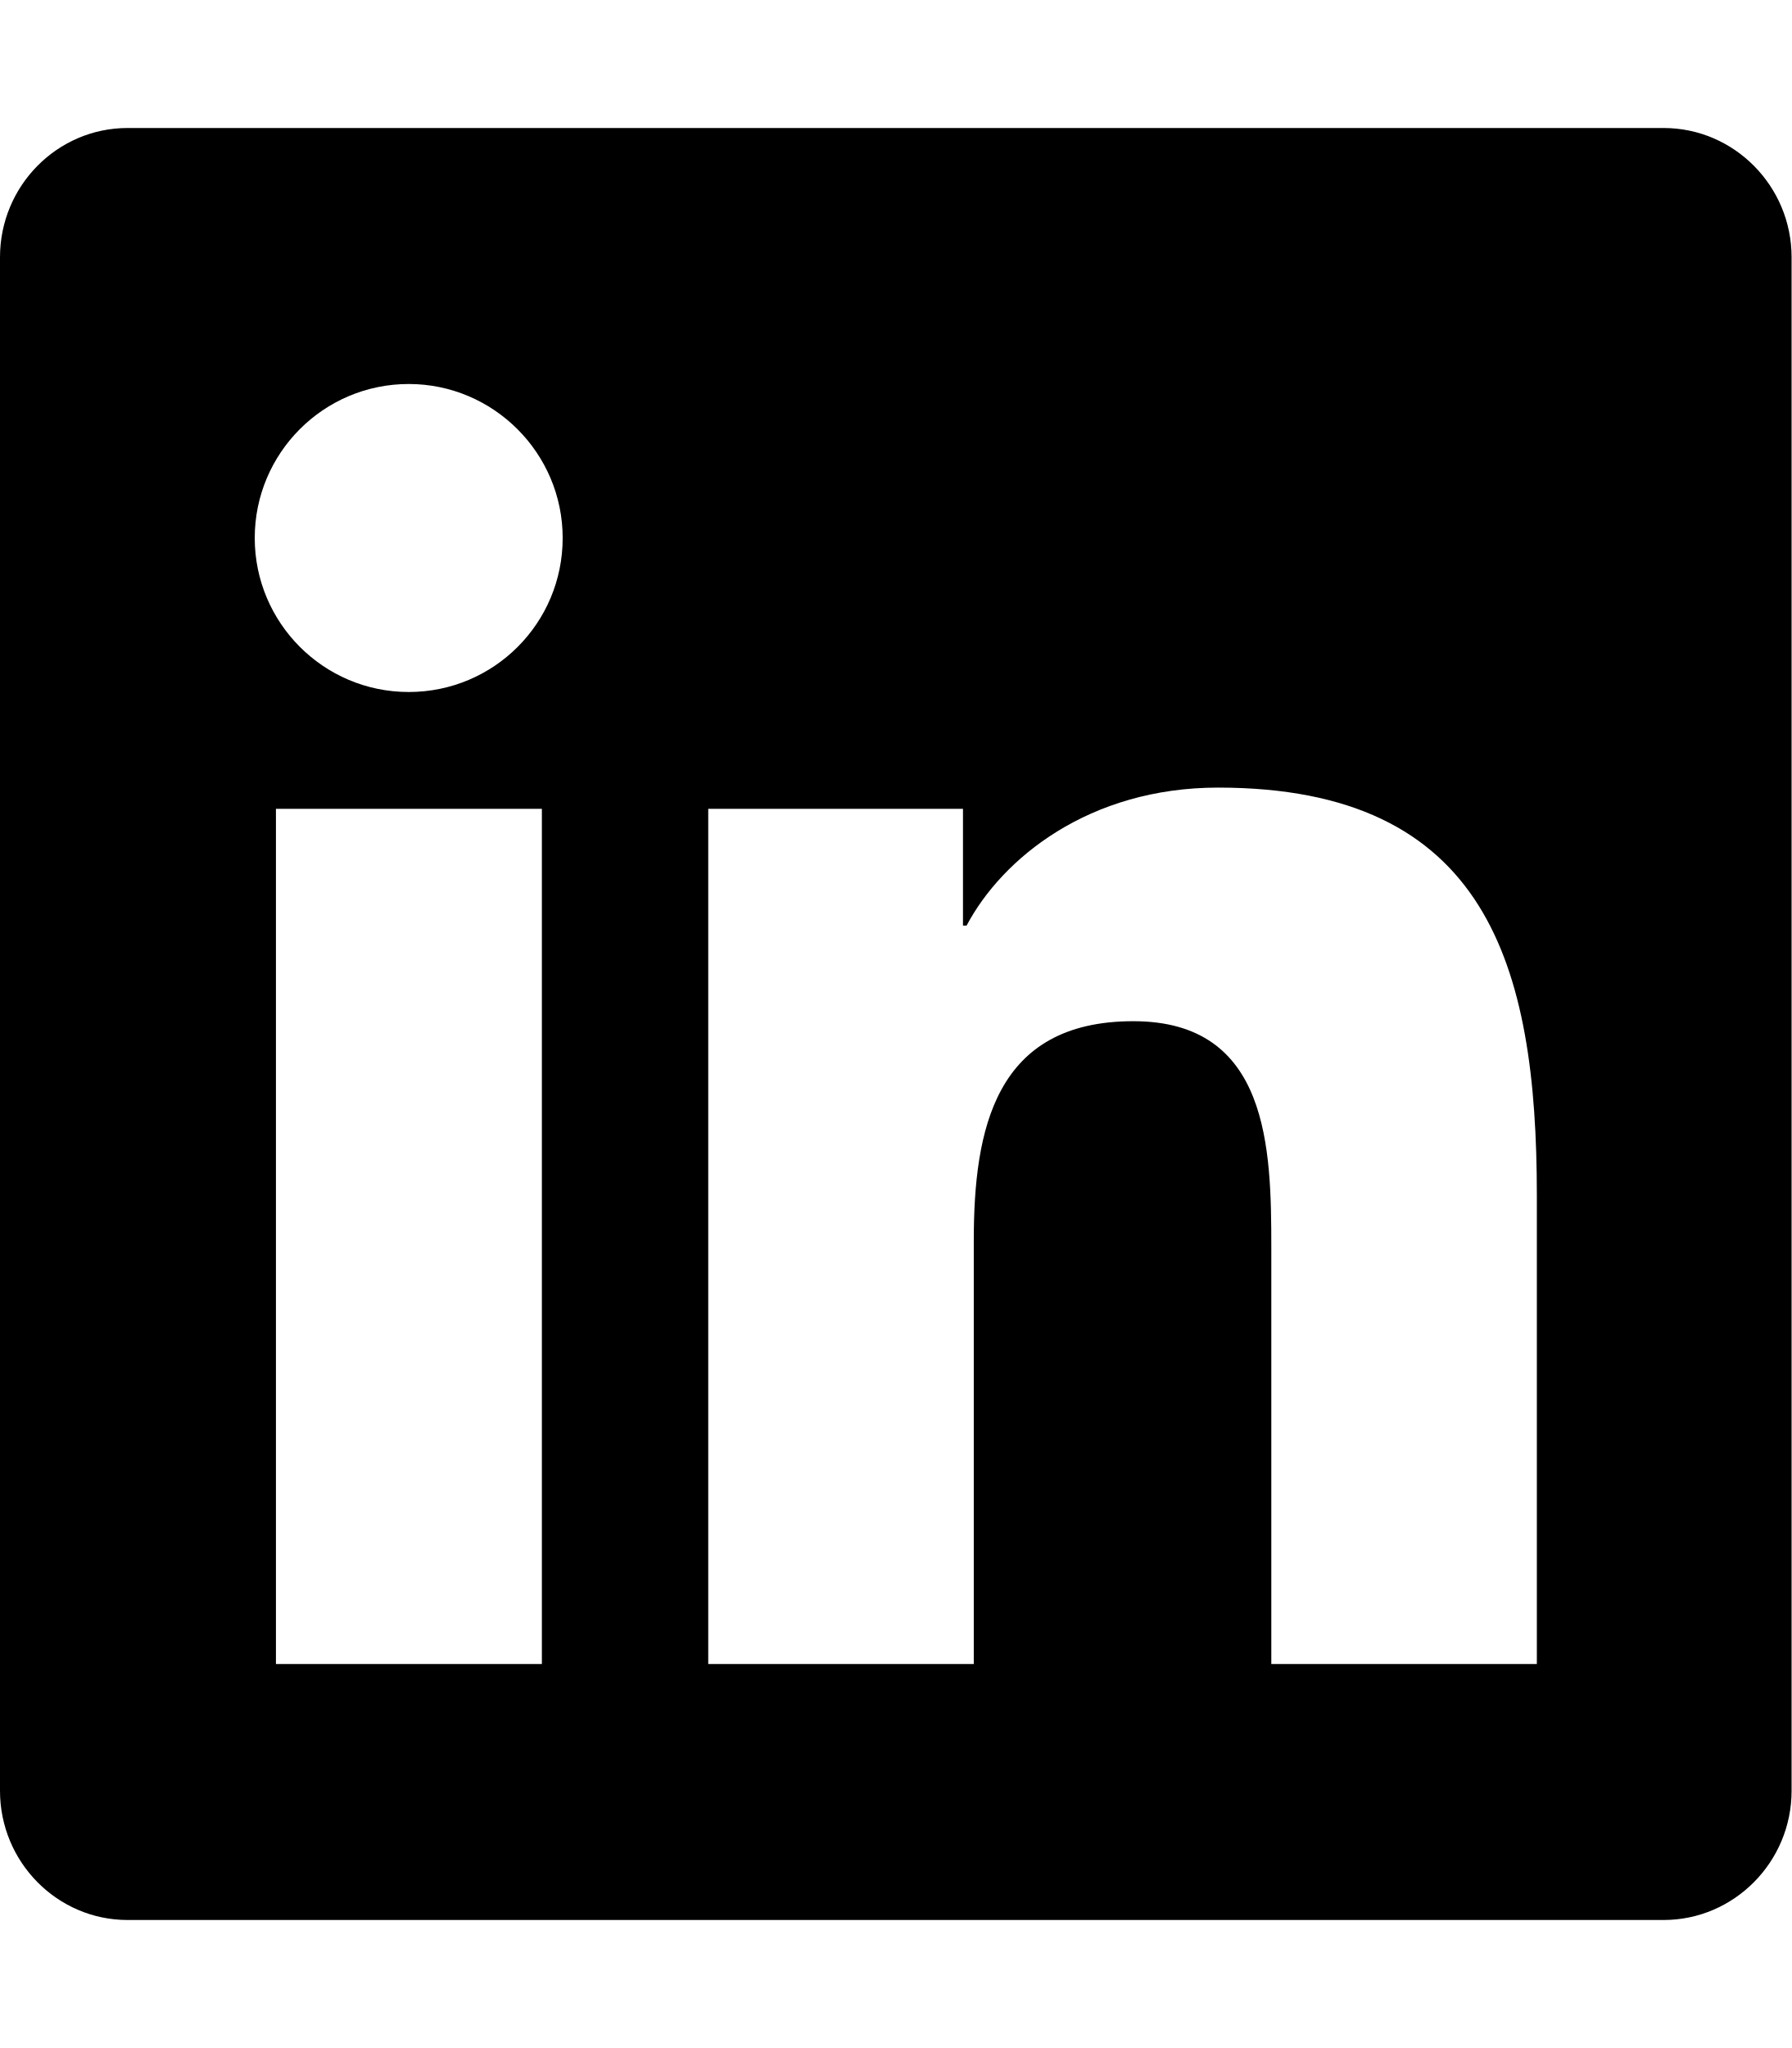
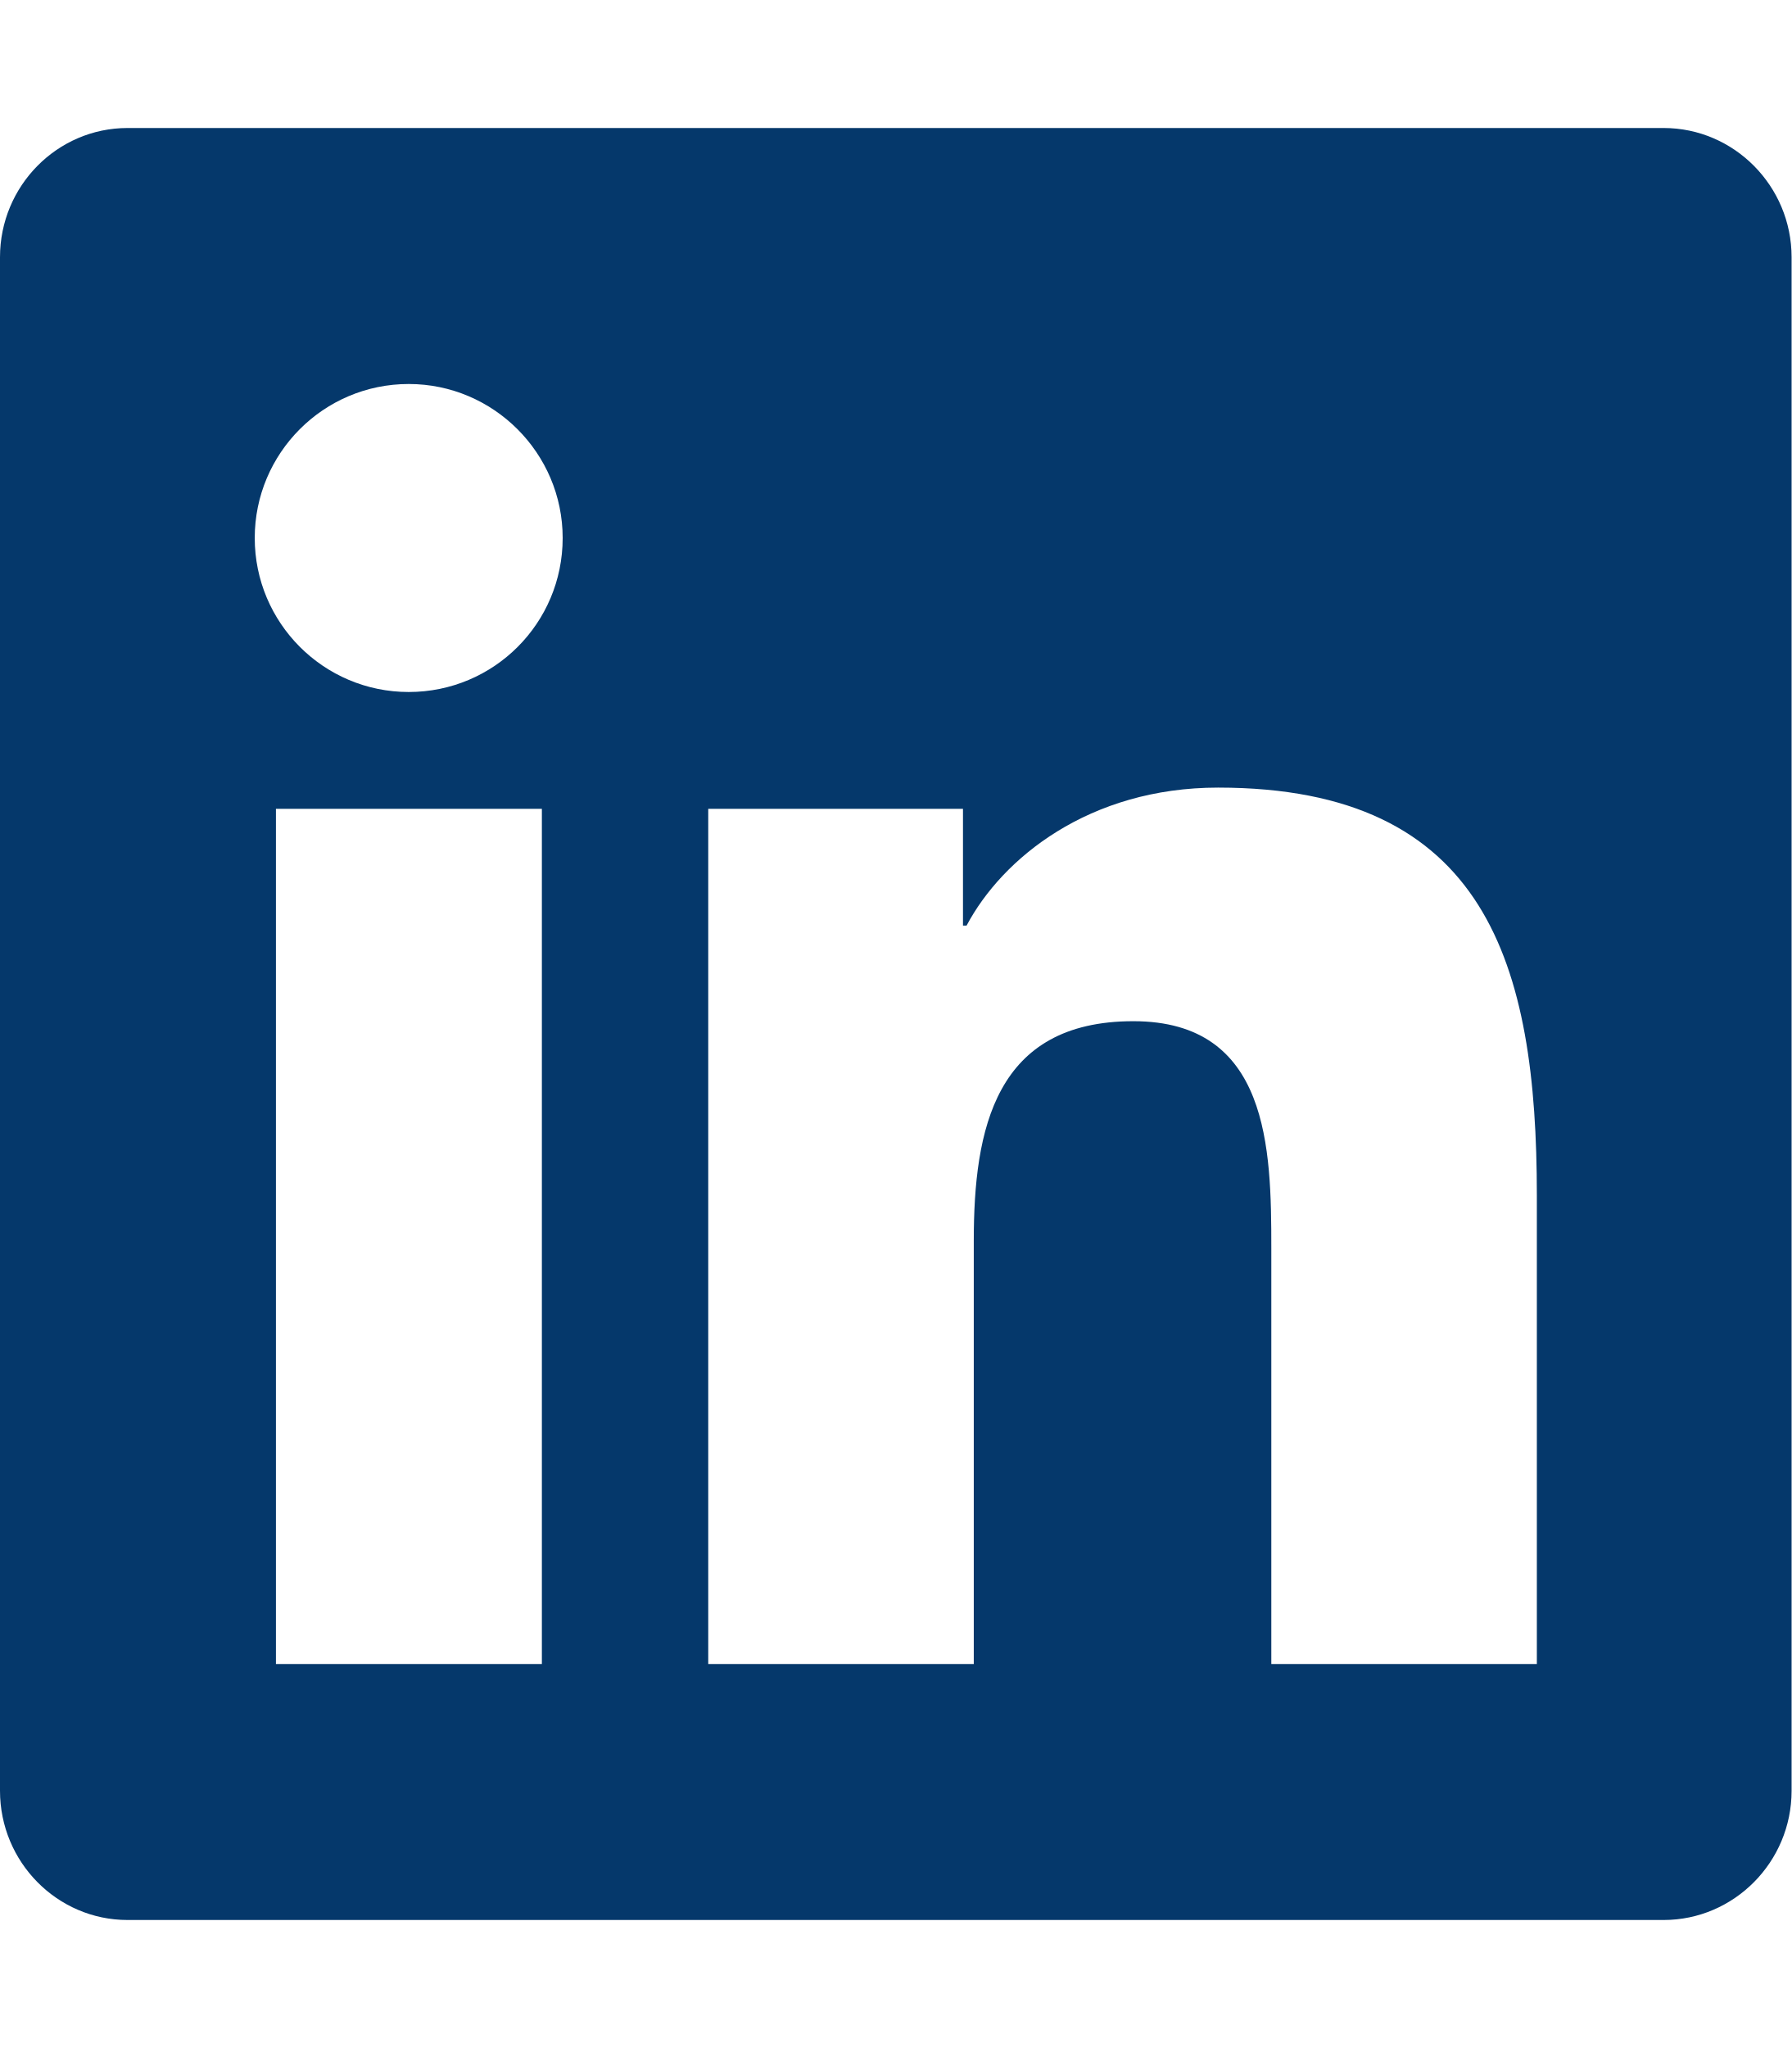
<svg xmlns="http://www.w3.org/2000/svg" aria-hidden="true" focusable="false" data-prefix="fab" data-icon="linkedin" class="svg-inline--fa fa-linkedin fa-w-14" role="img" viewBox="0 0 448 512">
-   <path fill="currentColor" d="M416 32H31.9C14.3 32 0 46.5 0 64.3v383.4C0 465.5 14.3 480 31.9 480H416c17.6 0 32-14.5 32-32.3V64.3c0-17.8-14.4-32.3-32-32.3zM135.4 416H69V202.2h66.5V416zm-33.2-243c-21.3 0-38.5-17.3-38.5-38.5S80.9 96 102.2 96c21.2 0 38.5 17.3 38.5 38.5 0 21.3-17.2 38.5-38.5 38.5zm282.1 243h-66.4V312c0-24.8-.5-56.7-34.5-56.7-34.6 0-39.9 27-39.9 54.9V416h-66.4V202.2h63.7v29.2h.9c8.9-16.8 30.6-34.5 62.9-34.5 67.2 0 79.7 44.3 79.7 101.9V416z" />
+   <path fill="#05386B" d="M416 32H31.9C14.3 32 0 46.5 0 64.3v383.4C0 465.5 14.3 480 31.9 480H416c17.6 0 32-14.5 32-32.3V64.3c0-17.8-14.4-32.3-32-32.3zM135.4 416H69V202.2h66.5V416zm-33.2-243c-21.3 0-38.5-17.3-38.5-38.5S80.9 96 102.2 96c21.2 0 38.5 17.3 38.5 38.5 0 21.3-17.2 38.5-38.5 38.5zm282.1 243h-66.4V312c0-24.8-.5-56.7-34.5-56.7-34.6 0-39.9 27-39.9 54.9V416h-66.4V202.2h63.7v29.2h.9c8.9-16.8 30.6-34.5 62.9-34.5 67.2 0 79.7 44.3 79.7 101.9V416z" />
</svg>
